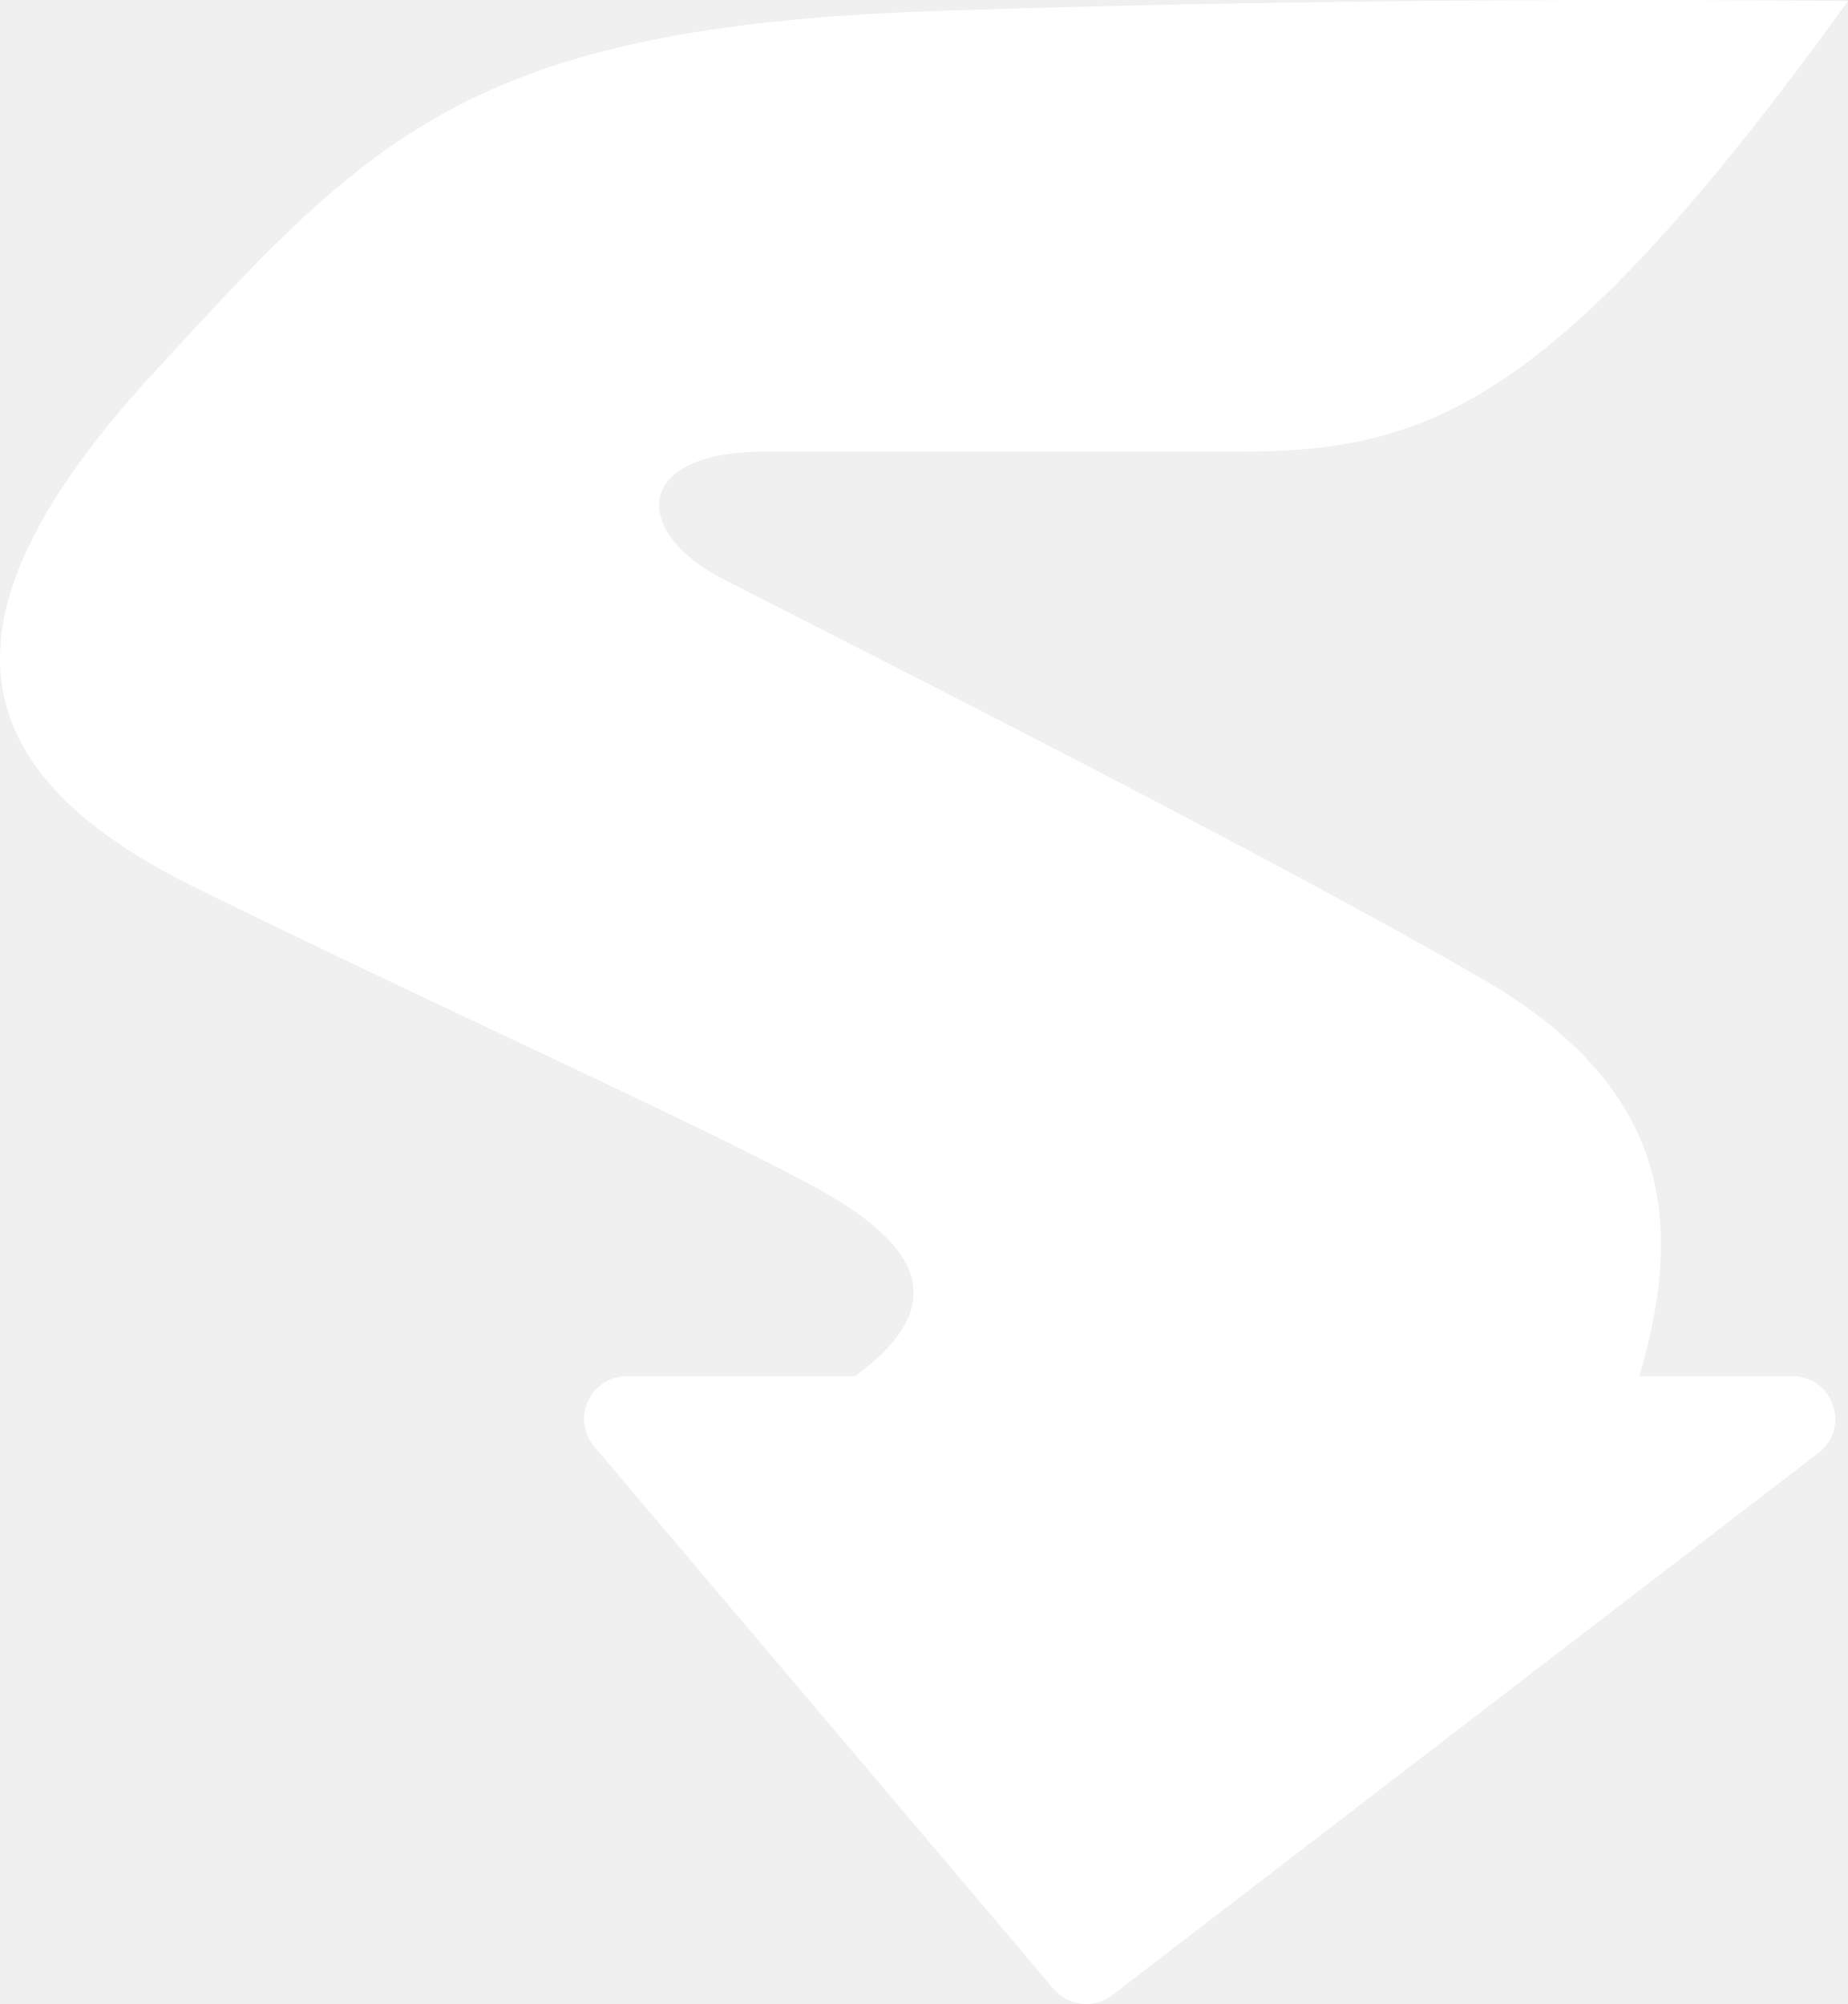
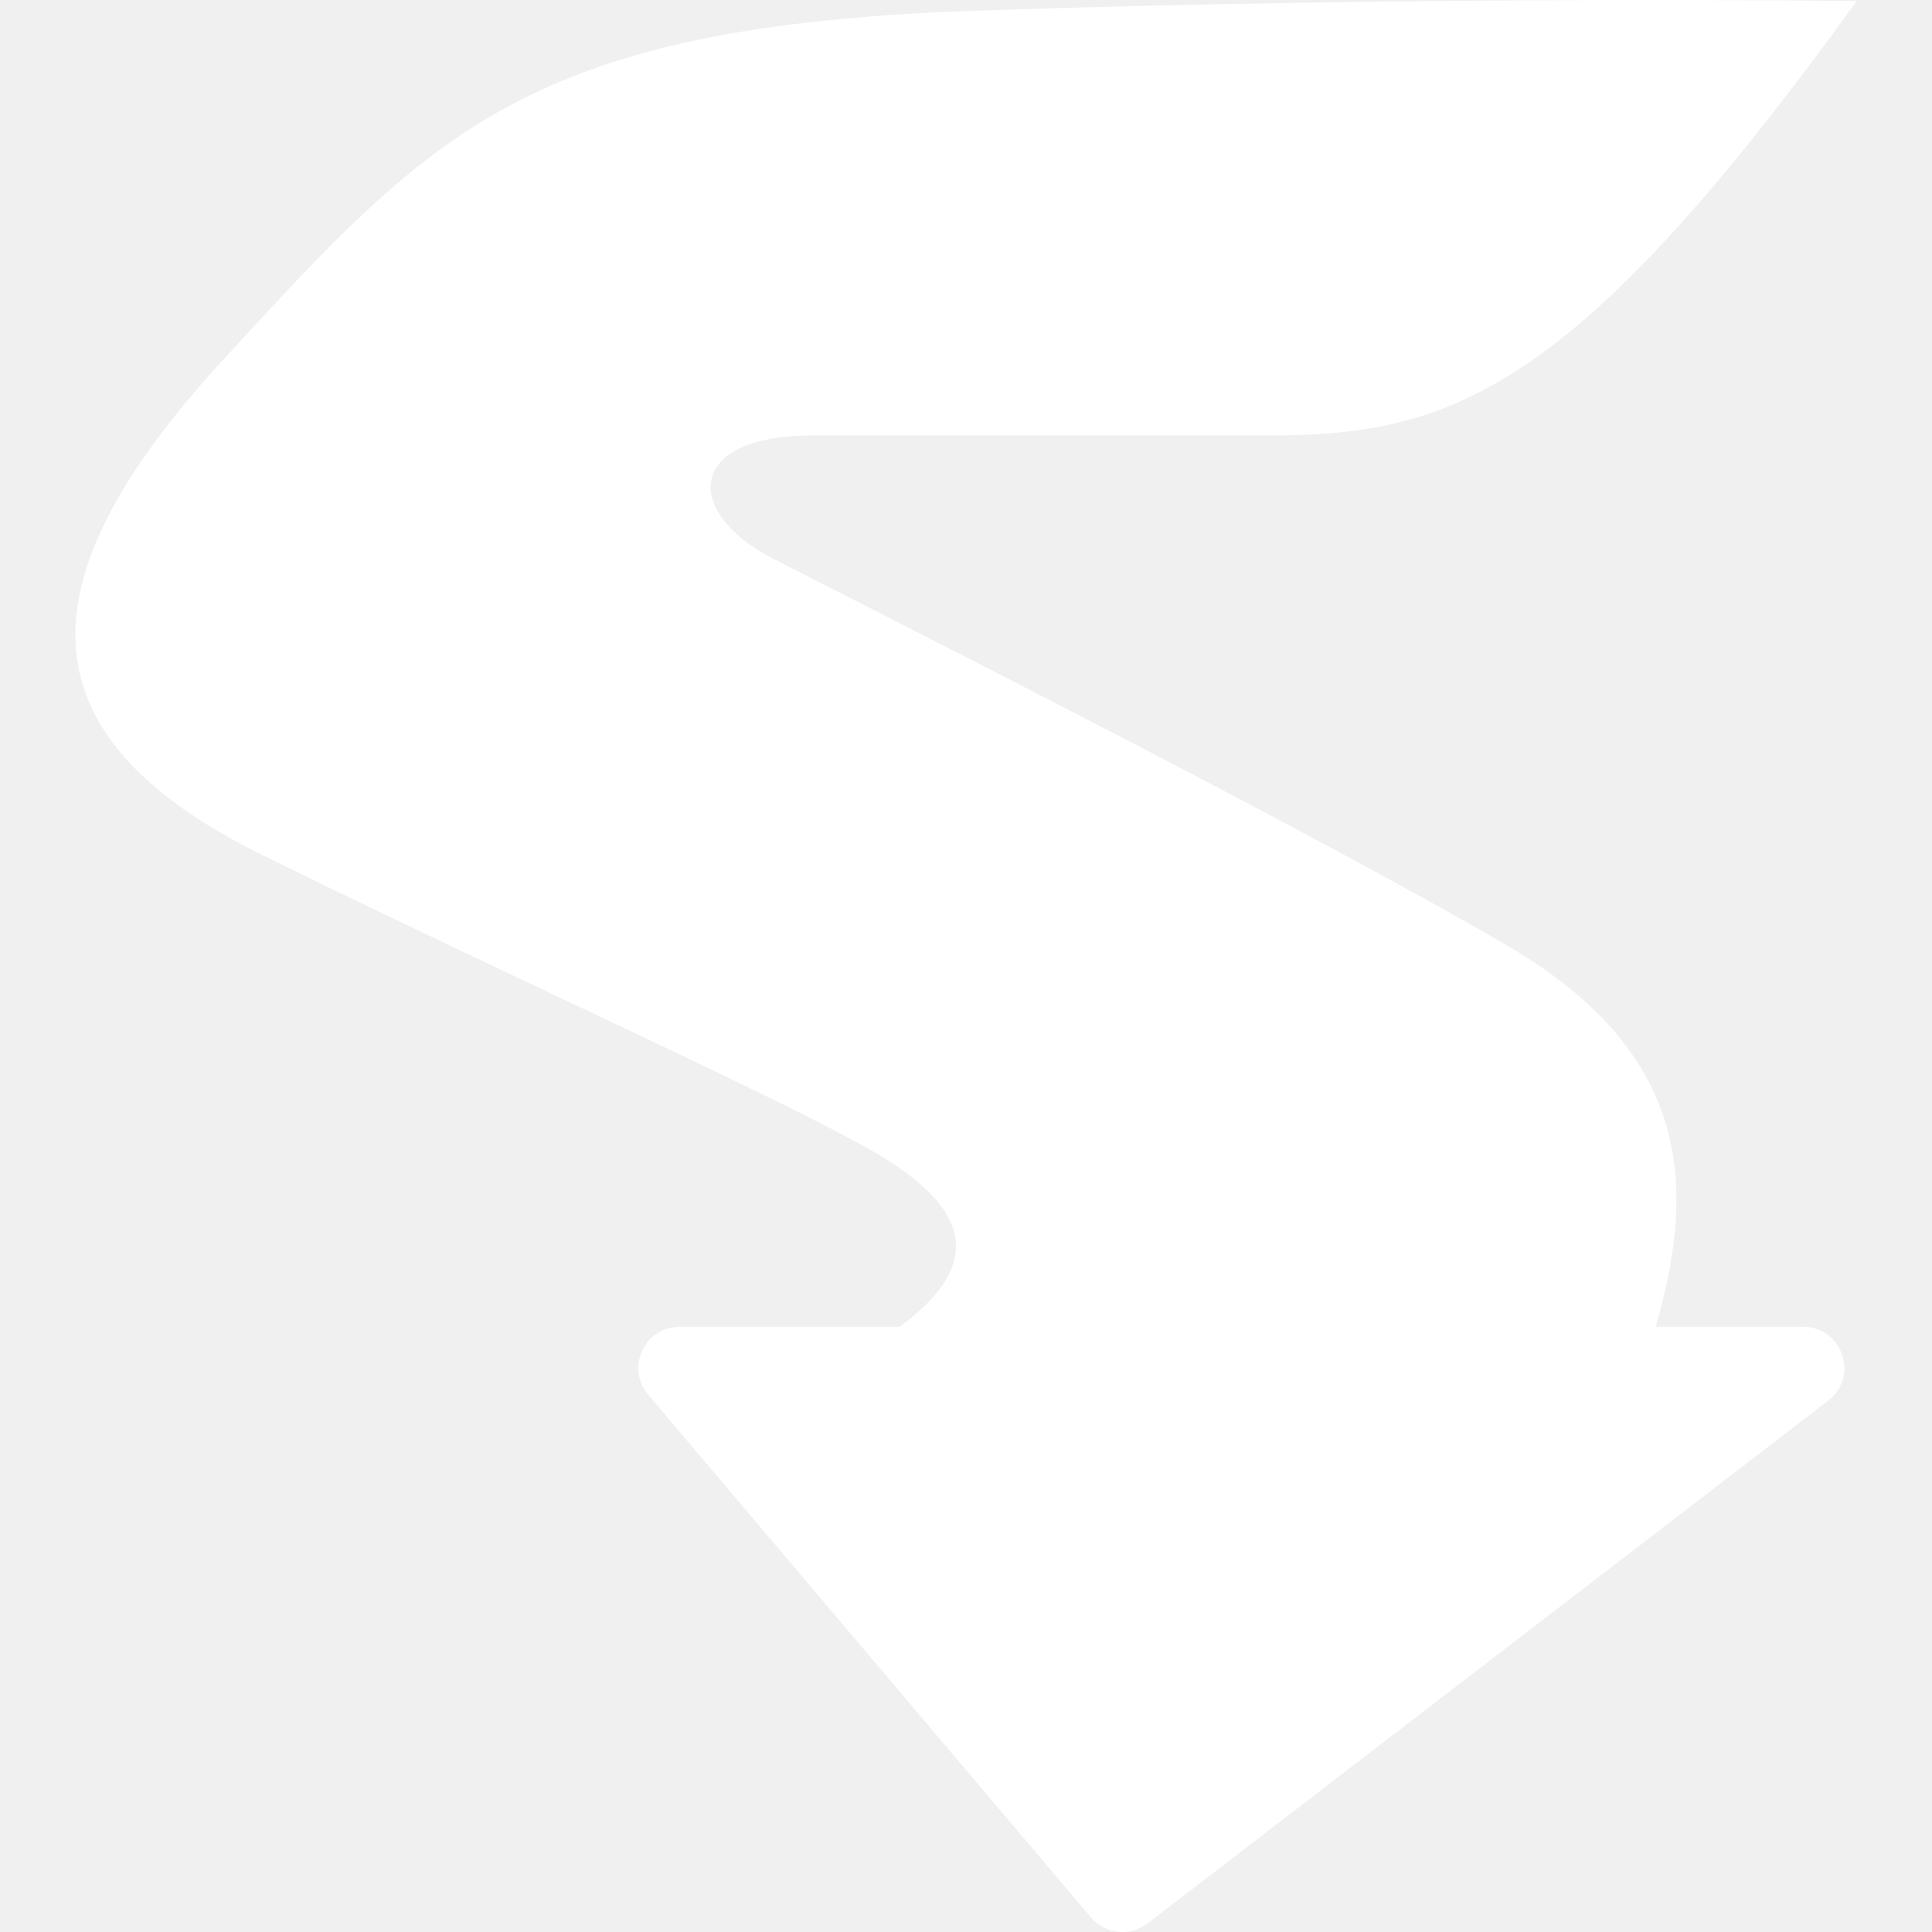
- <svg xmlns="http://www.w3.org/2000/svg" width="351.161" height="380.871" viewBox="0 0 351.161 380.871">
+ <svg xmlns="http://www.w3.org/2000/svg" width="500" height="500" viewBox="0 0 500 500">
  <g id="Asset_4" data-name="Asset 4">
-     <path d="M3.449 108.426 C7.864 97.126 16.503 84.652 29.274 70.774 C70.319 26.172 88.926 5.102 177.857 2.092 C266.788 -0.918 351.161 0.205 351.161 0.205 C295.449 77.396 271.245 85.842 235.286 85.842 L147.105 85.842 L145.289 85.842 C120.157 85.842 119.976 101.066 137.401 110.053 C154.827 119.041 240.673 162.185 281.943 186.213 C292.601 192.418 300.286 199.04 305.599 206.049 C318.096 222.534 317.468 241.163 311.525 261.565 L340.604 261.565 C348.36 261.565 351.701 271.4 345.55 276.124 L211.353 379.191 C207.916 381.83 203.012 381.306 200.211 377.999 L112.92 274.932 C108.452 269.656 112.202 261.565 119.116 261.565 L151.935 261.565 L162.491 261.565 C181.659 247.473 174.017 236.049 154.812 225.596 C136.151 215.439 98.663 198.368 58.851 179.242 L58.851 179.242 L58.851 179.242 C51.68 175.797 44.434 172.285 37.209 168.735 C11.251 155.981 -0.967 141.17 0.06 123.039 C0.082 122.748 0.102 122.45 0.121 122.148 L0.121 122.148 C0.471 117.772 1.582 113.204 3.449 108.426" fill="#ffffff" />
+     <path d="M24.029 142.34 C29.825 127.505 41.166 111.13 57.932 92.911 C111.815 34.358 136.241 6.698 252.988 2.746 C369.735 -1.205 480.498 0.269 480.498 0.269 C407.361 101.604 375.586 112.692 328.38 112.692 L212.618 112.692 L210.234 112.692 C177.241 112.692 177.003 132.678 199.879 144.475 C222.755 156.275 335.452 212.913 389.63 244.457 C403.622 252.603 413.711 261.296 420.685 270.497 C437.091 292.138 436.267 316.594 428.465 343.377 L466.639 343.377 C476.821 343.377 481.207 356.289 473.132 362.49 L296.961 497.795 C292.449 501.259 286.011 500.571 282.334 496.23 L167.74 360.925 C161.875 353.999 166.798 343.377 175.874 343.377 L218.958 343.377 L232.816 343.377 C257.98 324.878 247.947 309.881 222.735 296.158 C198.238 282.824 149.024 260.414 96.76 235.305 L96.76 235.305 L96.76 235.305 C87.346 230.783 77.833 226.172 68.348 221.512 C34.271 204.769 18.232 185.325 19.58 161.523 C19.609 161.141 19.635 160.75 19.66 160.354 L19.66 160.354 C20.12 154.609 21.578 148.612 24.029 142.34" fill="#ffffff" />
  </g>
</svg>
